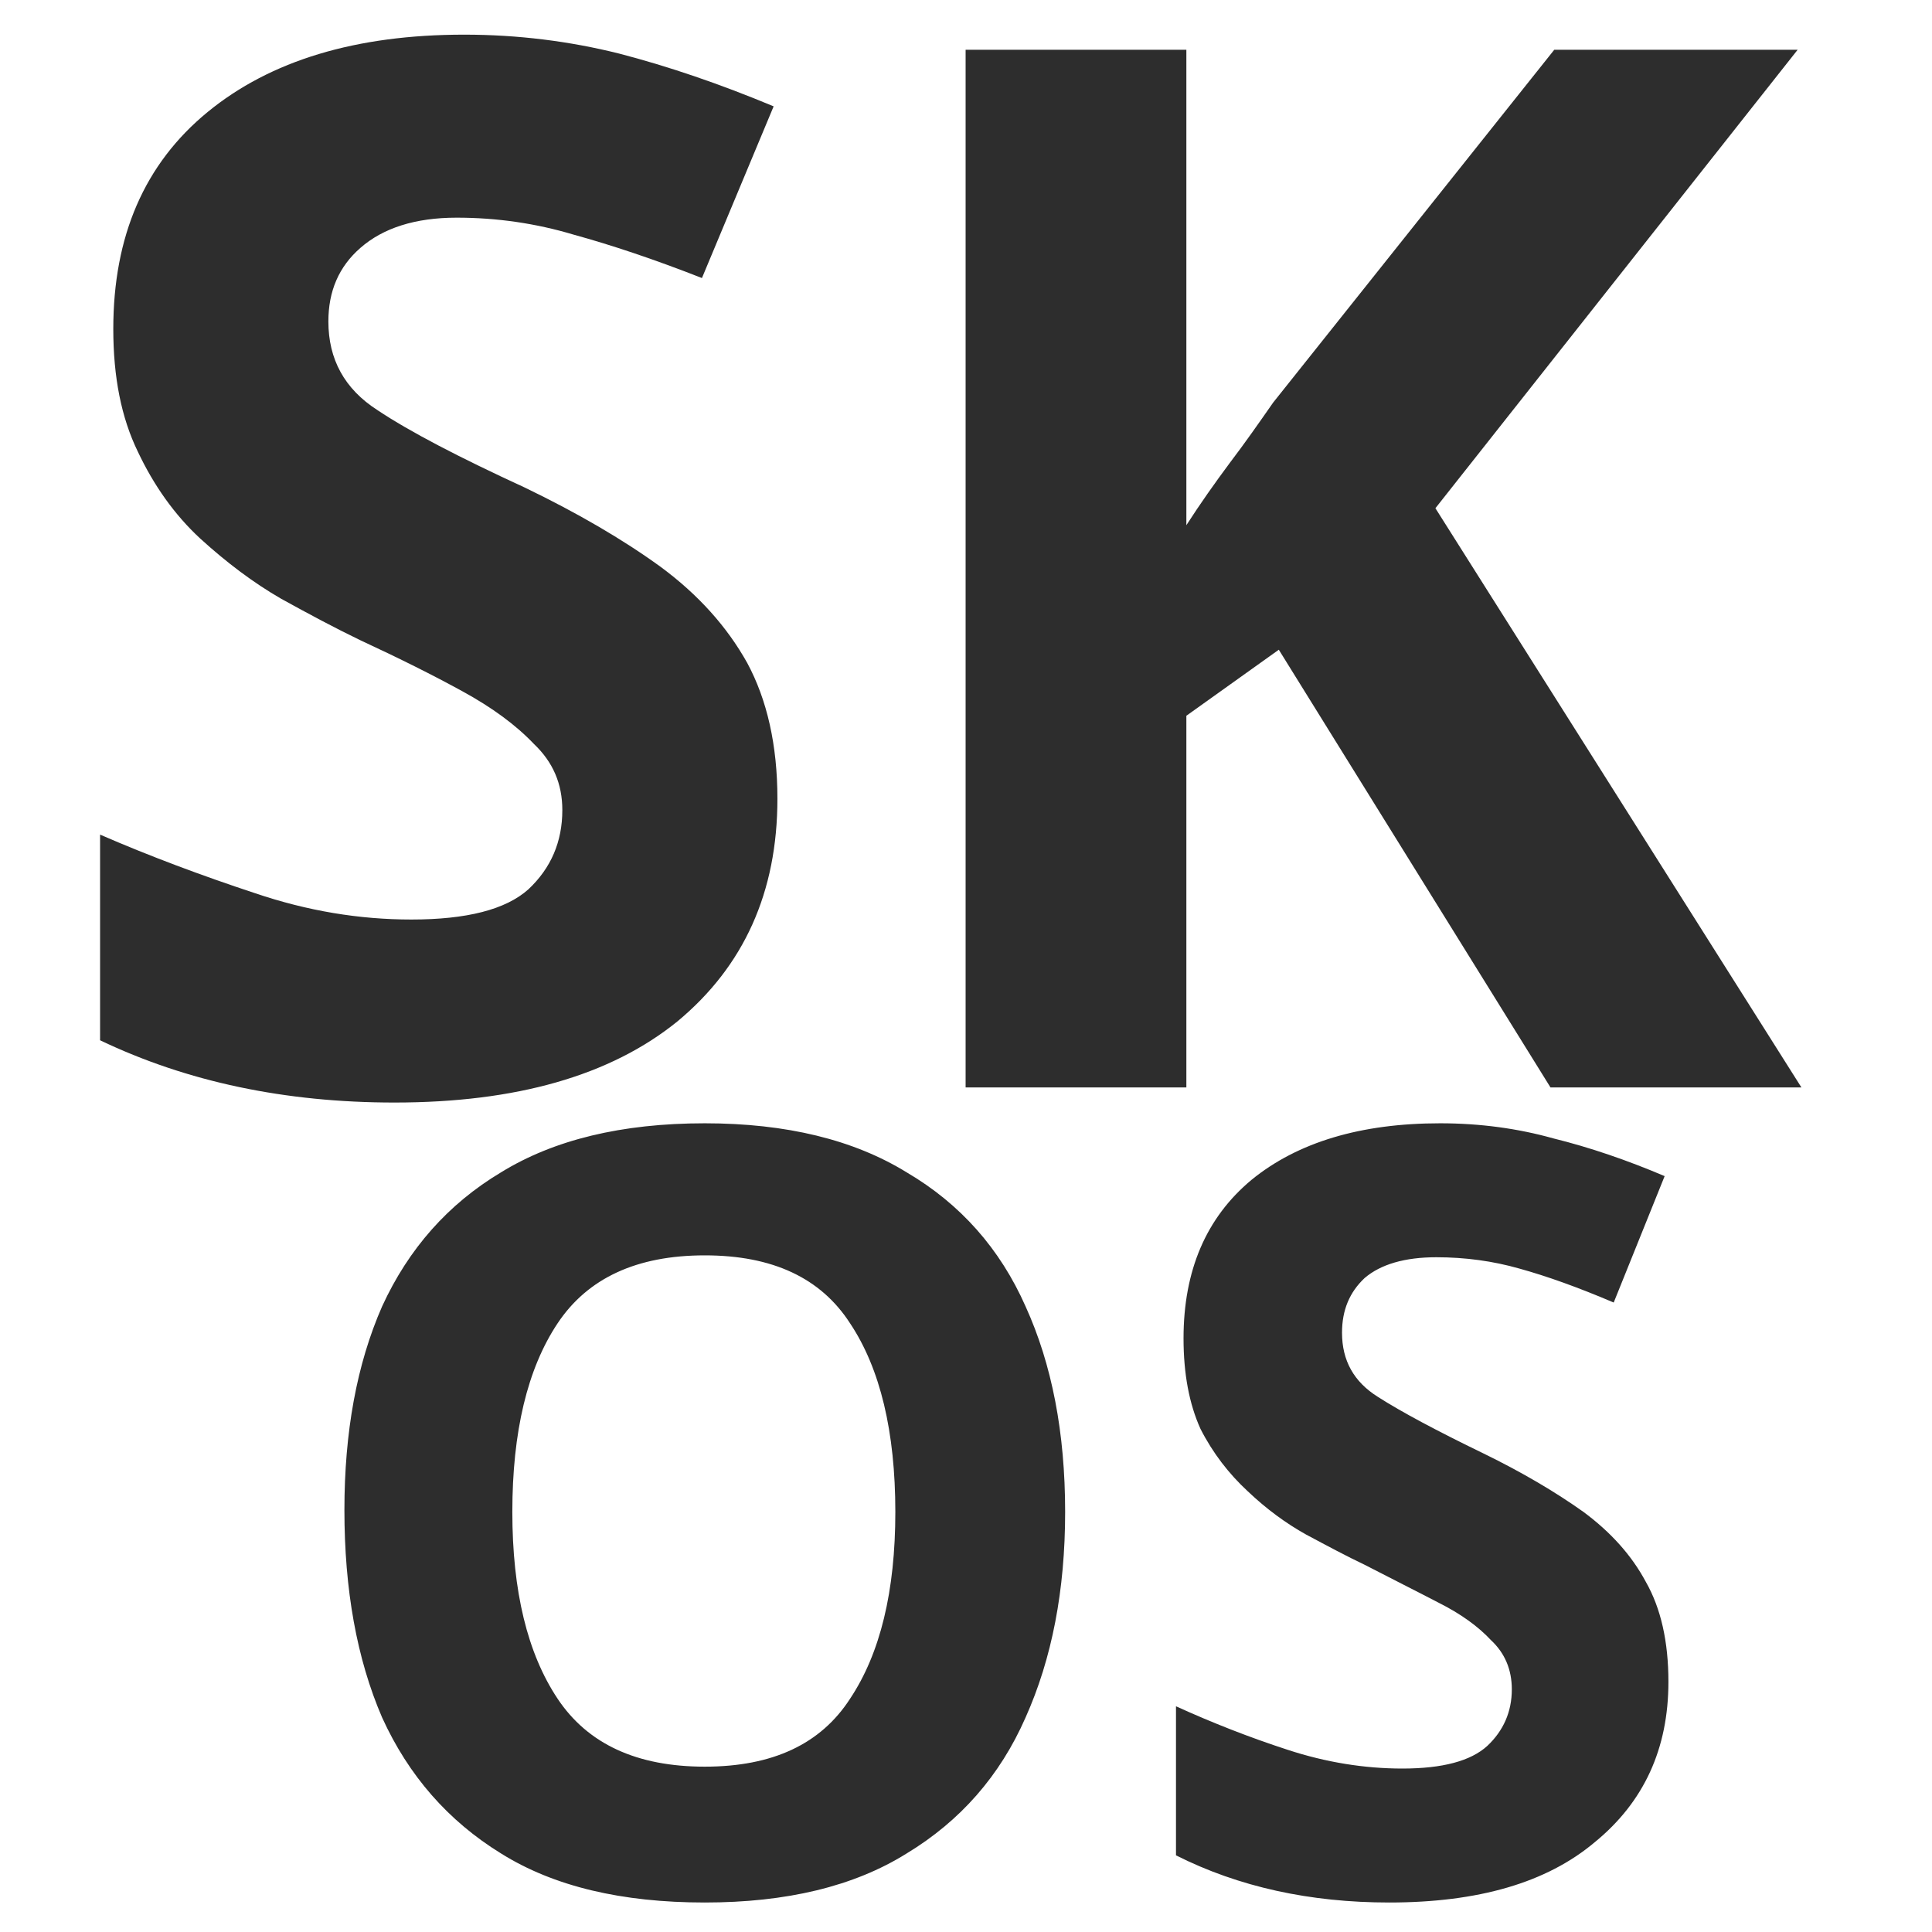
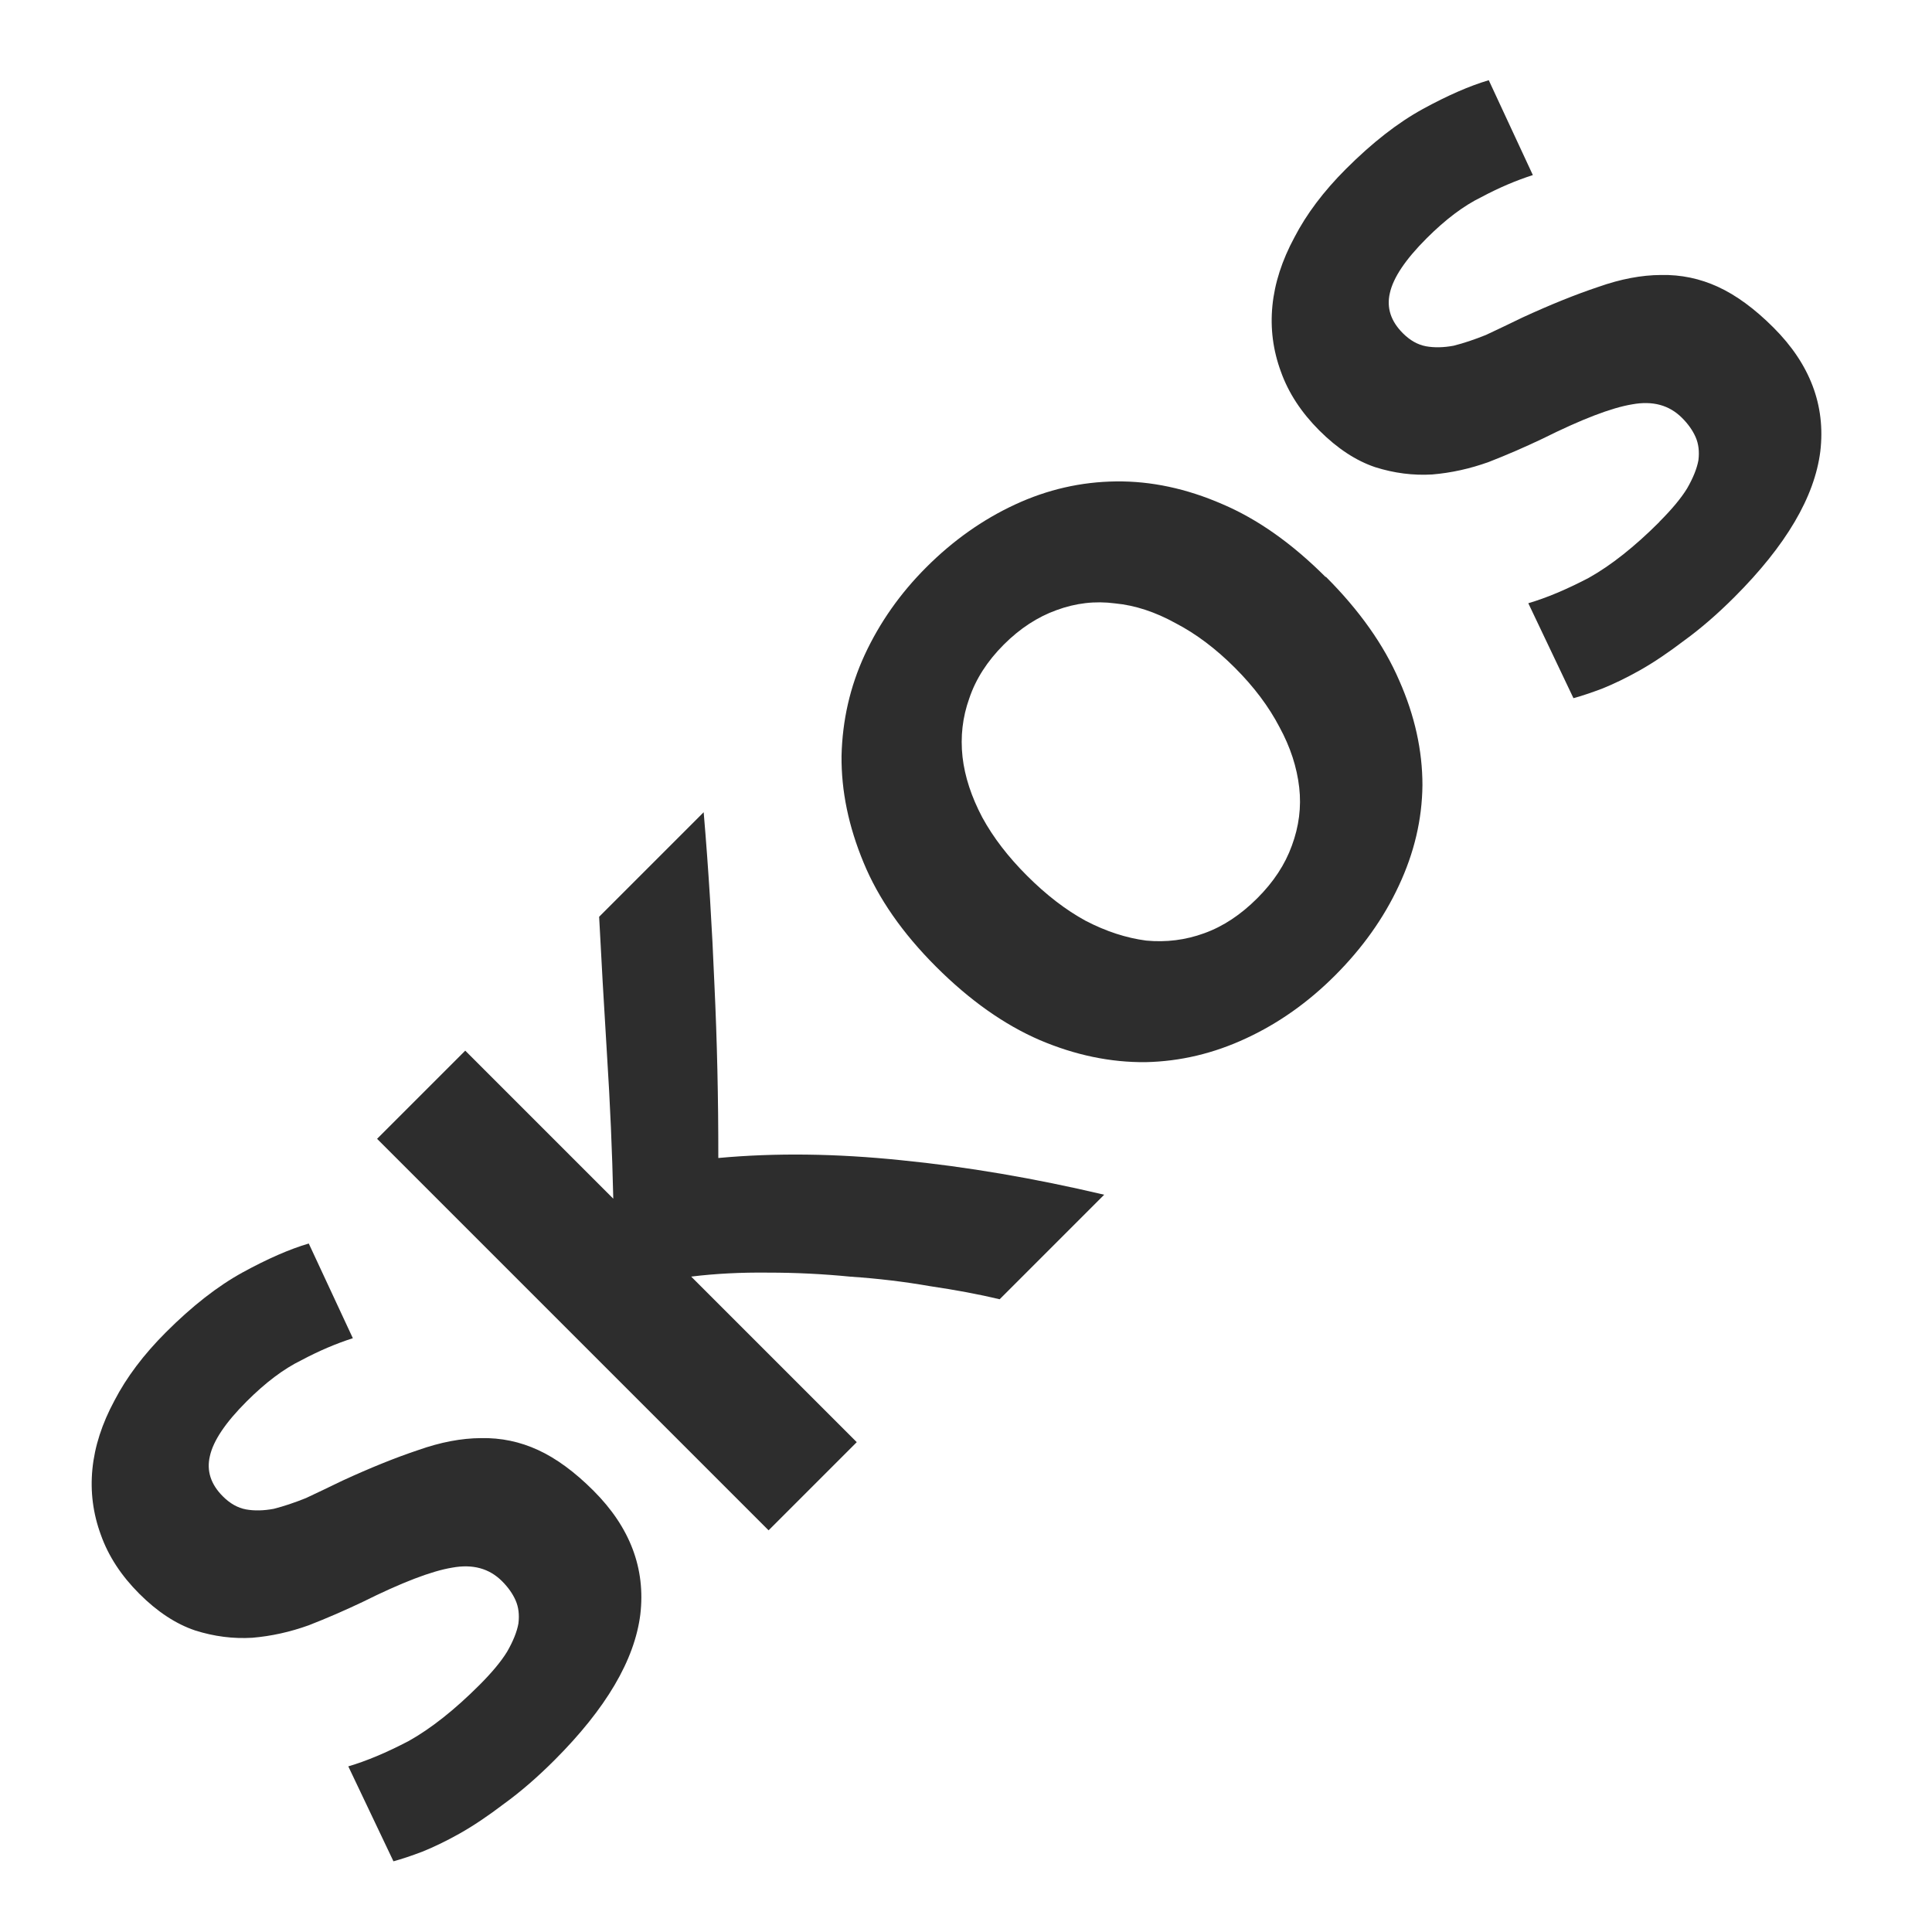
<svg xmlns="http://www.w3.org/2000/svg" width="16" height="16" id="svg3765" version="1.1">
  <defs id="defs3767" />
  <g id="layer1" transform="translate(0,-32)">
    <g id="layer1-4" transform="translate(0.2020297,-1.9622142e-8)">
      <g transform="translate(-0.3705977,-0.09089584)" id="layer1-9">
        <g id="layer1-9-3" transform="translate(-44.95179,-4.141626)">
-           <text xml:space="preserve" style="font-size:35.951px;font-style:normal;font-weight:normal;line-height:125%;letter-spacing:0px;word-spacing:0px;fill:#2d2d2d;fill-opacity:1;stroke:none;font-family:Sans" x="45.402" y="45.236" id="text2993-4">
-             <tspan x="45.402" y="45.236" style="font-size:12.047px;font-style:normal;font-variant:normal;font-weight:bold;font-stretch:normal;font-family:Ubuntu;-inkscape-font-specification:Ubuntu Bold;fill:#2d2d2d;fill-opacity:1" id="tspan2987-0">SK</tspan>
-           </text>
-           <text xml:space="preserve" style="font-size:26.222px;font-style:normal;font-weight:normal;line-height:125%;letter-spacing:0px;word-spacing:0px;fill:#2d2d2d;fill-opacity:1;stroke:none;font-family:Sans" x="47.457" y="51.893" id="text2993-4-6">
-             <tspan x="47.457" y="51.893" style="font-size:8.787px;font-style:normal;font-variant:normal;font-weight:bold;font-stretch:normal;font-family:Ubuntu;-inkscape-font-specification:Ubuntu Bold;fill:#2d2d2d;fill-opacity:1" id="tspan2987-0-1">OS</tspan>
-           </text>
+           <g transform="matrix(0.6849087,-0.6849087,0.6849087,0.6849087,1.474869,1.482995)" style="font-size:20.385px;font-style:normal;font-weight:normal;line-height:125%;letter-spacing:0px;word-spacing:0px;fill:#2d2d2d;fill-opacity:1;stroke:none;font-family:Sans" id="text2993-4-6">
+             <path d="m -0.795,70.316 c 0.15,10e-7 0.273,-0.011 0.369,-0.034 0.1,-0.027 0.18,-0.061 0.239,-0.102 0.059,-0.046 0.1,-0.098 0.123,-0.157 0.023,-0.059 0.034,-0.125 0.034,-0.198 -2.6e-6,-0.155 -0.073,-0.282 -0.219,-0.383 -0.146,-0.105 -0.396,-0.216 -0.751,-0.335 -0.155,-0.055 -0.31,-0.116 -0.465,-0.184 -0.155,-0.073 -0.294,-0.162 -0.417,-0.266 -0.123,-0.109 -0.223,-0.239 -0.301,-0.389 -0.077,-0.155 -0.116,-0.342 -0.116,-0.56 -3e-7,-0.219 0.041,-0.414 0.123,-0.587 0.082,-0.178 0.198,-0.328 0.348,-0.451 0.15,-0.123 0.332,-0.216 0.546,-0.28 0.214,-0.068 0.455,-0.102 0.724,-0.102 0.319,5e-6 0.594,0.034 0.827,0.102 0.232,0.068 0.424,0.143 0.574,0.225 L 0.537,67.454 c -0.132,-0.068 -0.28,-0.128 -0.444,-0.178 -0.159,-0.055 -0.353,-0.082 -0.581,-0.082 -0.255,4e-6 -0.439,0.036 -0.553,0.109 -0.109,0.068 -0.164,0.175 -0.164,0.321 -1.4e-6,0.087 0.02,0.159 0.061,0.219 0.041,0.059 0.098,0.114 0.171,0.164 0.077,0.046 0.164,0.089 0.26,0.13 0.1,0.036 0.209,0.075 0.328,0.116 0.246,0.091 0.46,0.182 0.642,0.273 0.182,0.087 0.332,0.189 0.451,0.307 0.123,0.118 0.214,0.257 0.273,0.417 0.059,0.159 0.089,0.353 0.089,0.581 -3.7e-6,0.442 -0.155,0.786 -0.465,1.031 -0.31,0.241 -0.776,0.362 -1.4,0.362 -0.209,0 -0.398,-0.014 -0.567,-0.041 -0.169,-0.023 -0.319,-0.052 -0.451,-0.089 -0.128,-0.036 -0.239,-0.075 -0.335,-0.116 -0.091,-0.041 -0.169,-0.08 -0.232,-0.116 l 0.301,-0.847 c 0.141,0.077 0.314,0.148 0.519,0.212 0.209,0.059 0.465,0.089 0.765,0.089" style="font-size:6.831px;font-variant:normal;font-weight:bold;font-stretch:normal;fill:#2d2d2d;font-family:Ubuntu;-inkscape-font-specification:Ubuntu Bold" id="path2990" />
+             <path d="M 4.683,71.129 C 4.588,70.974 4.474,70.808 4.342,70.63 4.214,70.448 4.073,70.268 3.918,70.091 3.768,69.908 3.611,69.735 3.447,69.571 3.283,69.403 3.119,69.255 2.955,69.127 l 0,2.002 -1.066,0 0,-4.734 1.066,0 0,1.79 c 0.278,-0.291 0.556,-0.594 0.833,-0.909 0.282,-0.319 0.544,-0.613 0.786,-0.881 l 1.264,0 c -0.323,0.383 -0.649,0.751 -0.977,1.107 -0.323,0.355 -0.665,0.713 -1.025,1.072 0.378,0.314 0.742,0.688 1.093,1.12 0.355,0.433 0.694,0.911 1.018,1.435 l -1.264,0" style="font-size:6.831px;font-variant:normal;font-weight:bold;font-stretch:normal;fill:#2d2d2d;font-family:Ubuntu;-inkscape-font-specification:Ubuntu Bold" id="path2992" />
+             <path d="m 7.409,68.733 c -1.4e-6,0.232 0.027,0.442 0.082,0.628 0.059,0.187 0.141,0.348 0.246,0.485 0.109,0.132 0.241,0.235 0.396,0.307 0.155,0.073 0.332,0.109 0.533,0.109 0.196,10e-7 0.371,-0.036 0.526,-0.109 0.159,-0.073 0.291,-0.175 0.396,-0.307 0.109,-0.137 0.191,-0.298 0.246,-0.485 0.059,-0.187 0.089,-0.396 0.089,-0.628 -4e-6,-0.232 -0.03,-0.442 -0.089,-0.628 C 9.779,67.914 9.697,67.752 9.588,67.62 9.483,67.483 9.351,67.379 9.192,67.306 9.037,67.233 8.861,67.196 8.666,67.196 c -0.2,4e-6 -0.378,0.039 -0.533,0.116 -0.155,0.073 -0.287,0.178 -0.396,0.314 -0.105,0.132 -0.187,0.294 -0.246,0.485 -0.055,0.187 -0.082,0.394 -0.082,0.622 m 3.614,0 c -5e-6,0.405 -0.061,0.763 -0.184,1.072 -0.118,0.305 -0.282,0.562 -0.492,0.772 -0.209,0.205 -0.46,0.36 -0.751,0.465 -0.287,0.105 -0.597,0.157 -0.929,0.157 -0.323,0 -0.628,-0.052 -0.915,-0.157 C 7.463,70.937 7.213,70.783 6.999,70.578 6.785,70.368 6.616,70.111 6.493,69.806 6.37,69.496 6.309,69.139 6.309,68.733 c -3e-7,-0.405 0.064,-0.761 0.191,-1.066 0.128,-0.31 0.298,-0.569 0.512,-0.779 0.219,-0.209 0.469,-0.367 0.751,-0.471 0.287,-0.105 0.587,-0.157 0.902,-0.157 0.323,5e-6 0.628,0.052 0.915,0.157 0.287,0.105 0.537,0.262 0.751,0.471 0.214,0.209 0.383,0.469 0.505,0.779 0.123,0.305 0.184,0.66 0.184,1.066" style="font-size:6.831px;font-variant:normal;font-weight:bold;font-stretch:normal;fill:#2d2d2d;font-family:Ubuntu;-inkscape-font-specification:Ubuntu Bold" id="path2994" />
+             <path d="m 13.372,70.417 c 0.15,1e-6 0.273,-0.011 0.369,-0.034 0.1,-0.027 0.18,-0.061 0.239,-0.102 0.059,-0.046 0.1,-0.098 0.123,-0.157 0.023,-0.059 0.034,-0.125 0.034,-0.198 -2e-6,-0.155 -0.073,-0.282 -0.219,-0.383 -0.146,-0.105 -0.396,-0.216 -0.751,-0.335 -0.155,-0.055 -0.31,-0.116 -0.465,-0.184 -0.155,-0.073 -0.294,-0.162 -0.417,-0.266 -0.123,-0.109 -0.223,-0.239 -0.301,-0.389 -0.077,-0.155 -0.116,-0.342 -0.116,-0.56 -10e-7,-0.219 0.041,-0.414 0.123,-0.587 0.082,-0.178 0.198,-0.328 0.348,-0.451 0.15,-0.123 0.332,-0.216 0.546,-0.28 0.214,-0.068 0.455,-0.102 0.724,-0.102 0.319,5e-6 0.594,0.034 0.827,0.102 0.232,0.068 0.424,0.143 0.574,0.225 l -0.307,0.84 c -0.132,-0.068 -0.28,-0.128 -0.444,-0.178 -0.159,-0.055 -0.353,-0.082 -0.581,-0.082 -0.255,4e-6 -0.439,0.036 -0.553,0.109 -0.109,0.068 -0.164,0.175 -0.164,0.321 -2e-6,0.087 0.02,0.159 0.061,0.219 0.041,0.059 0.098,0.114 0.171,0.164 0.077,0.046 0.164,0.089 0.26,0.13 0.1,0.036 0.209,0.075 0.328,0.116 0.246,0.091 0.46,0.182 0.642,0.273 0.182,0.087 0.332,0.189 0.451,0.307 0.123,0.118 0.214,0.257 0.273,0.417 0.059,0.159 0.089,0.353 0.089,0.581 -3e-6,0.442 -0.155,0.786 -0.465,1.031 -0.31,0.241 -0.776,0.362 -1.4,0.362 -0.209,0 -0.398,-0.014 -0.567,-0.041 -0.169,-0.023 -0.319,-0.052 -0.451,-0.089 -0.128,-0.036 -0.239,-0.075 -0.335,-0.116 -0.091,-0.041 -0.169,-0.08 -0.232,-0.116 l 0.301,-0.847 c 0.141,0.077 0.314,0.148 0.519,0.212 0.209,0.059 0.465,0.089 0.765,0.089" style="font-size:6.831px;font-variant:normal;font-weight:bold;font-stretch:normal;fill:#2d2d2d;font-family:Ubuntu;-inkscape-font-specification:Ubuntu Bold" id="path2996" />
+           </g>
        </g>
      </g>
    </g>
  </g>
</svg>
